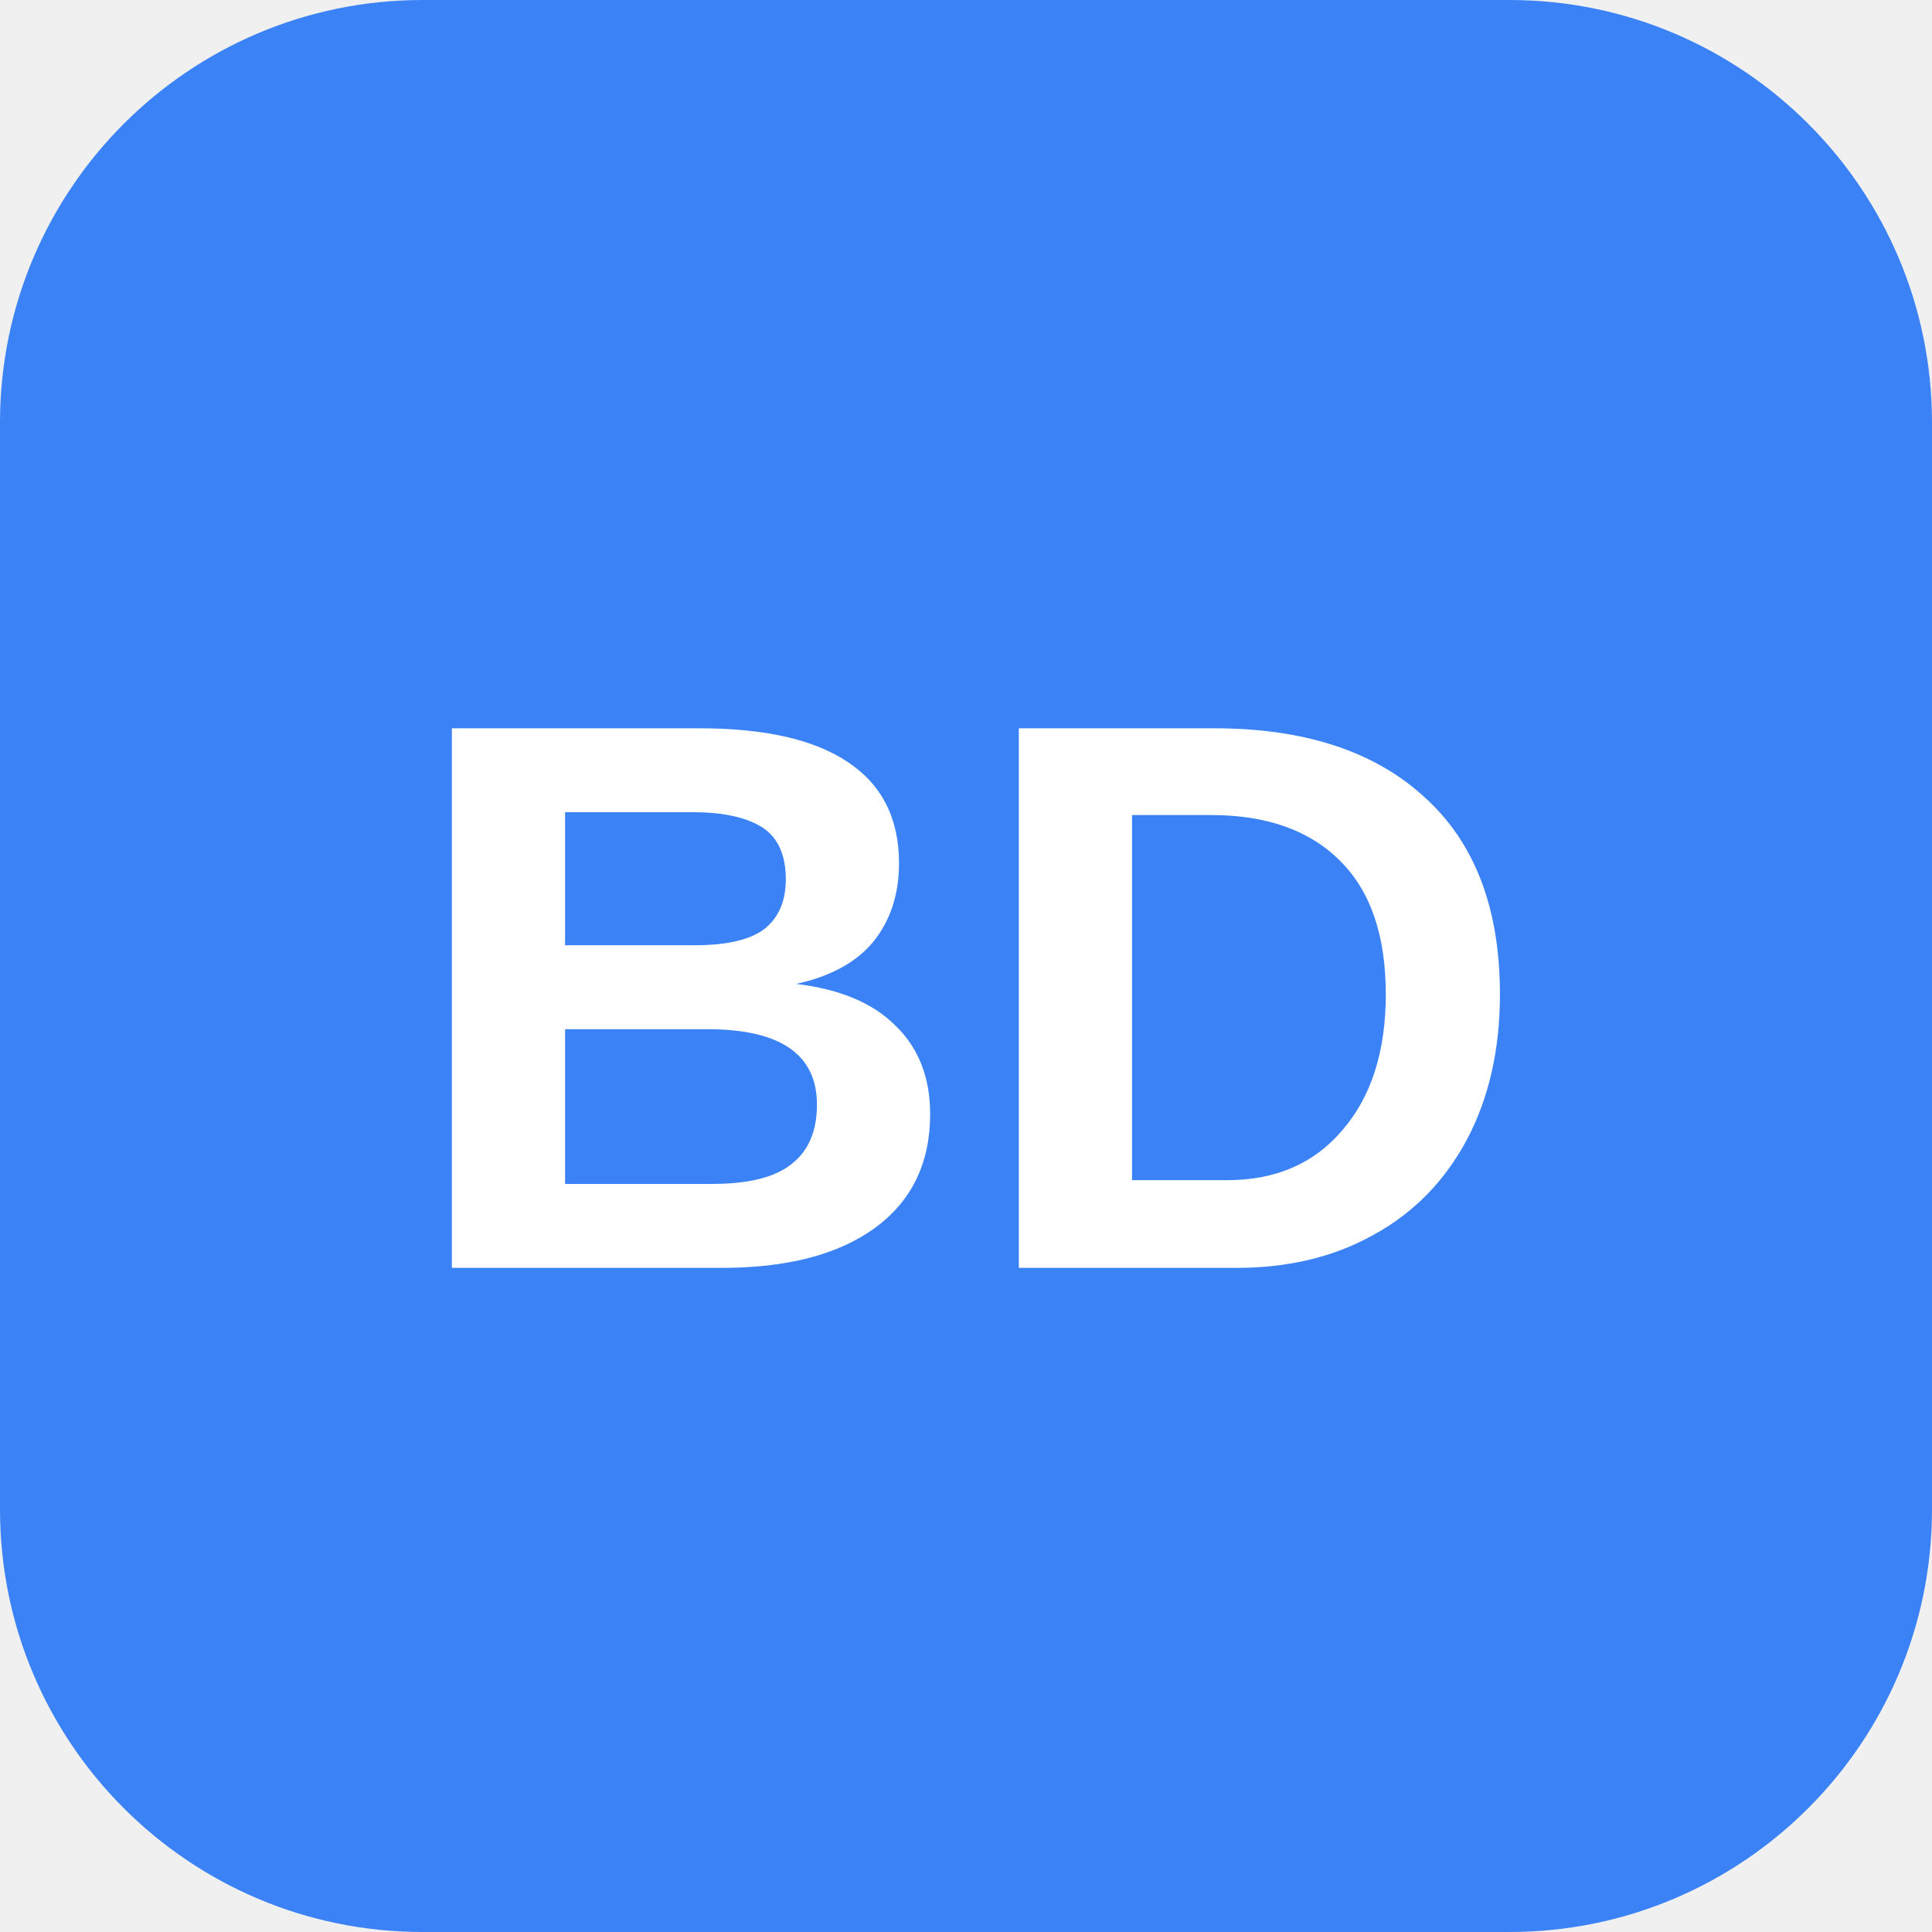
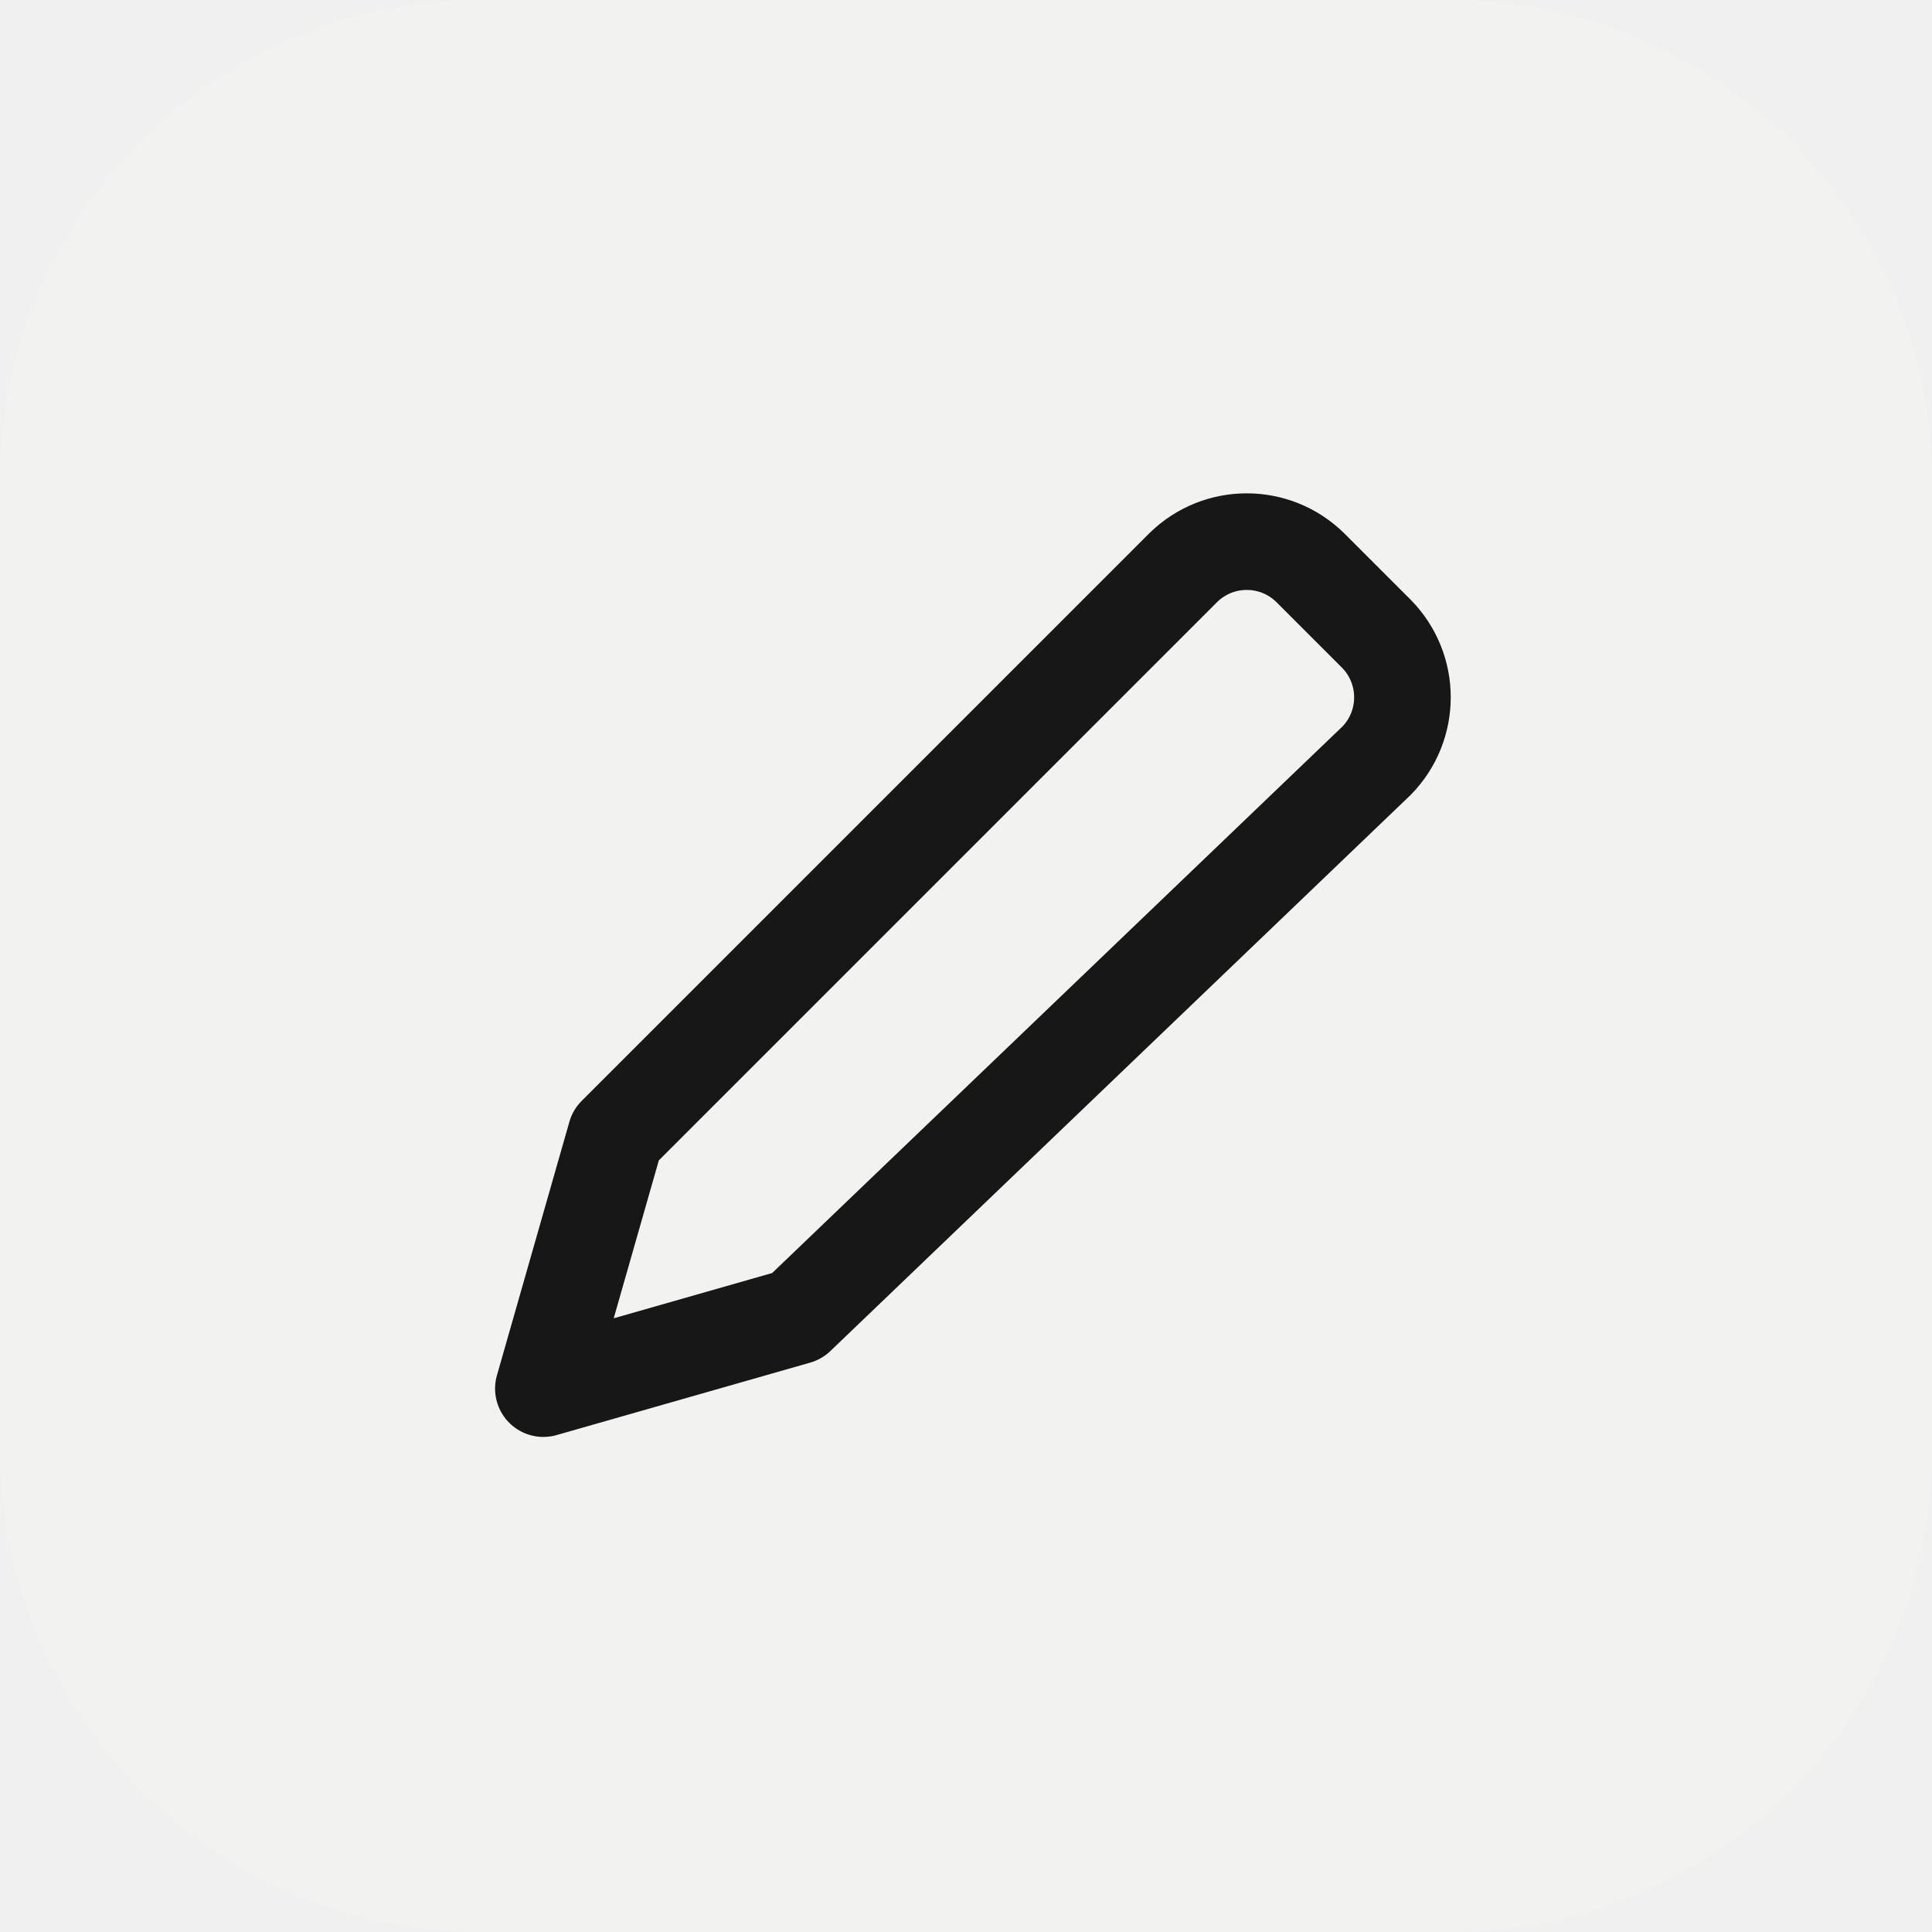
<svg xmlns="http://www.w3.org/2000/svg" viewBox="0 0 32 32">
-   <rect width="32" height="32" rx="7" fill="#3b82f6" />
-   <text x="16" y="21" text-anchor="middle" font-family="Arial, Helvetica, sans-serif" font-size="13" font-weight="700" fill="#ffffff">BD</text>
+   <rect width="32" height="32" rx="8" fill="#f2f2f0" />
+   <path d="M9 23l1.2-4.2L19.6 9.4a1.5 1.5 0 0 1 2.1 0l1.1 1.1a1.5 1.5 0 0 1 0 2.1L13.2 21.8 9 23z" fill="none" stroke="#171717" stroke-width="1.6" stroke-linejoin="round" stroke-linecap="round" />
</svg>
